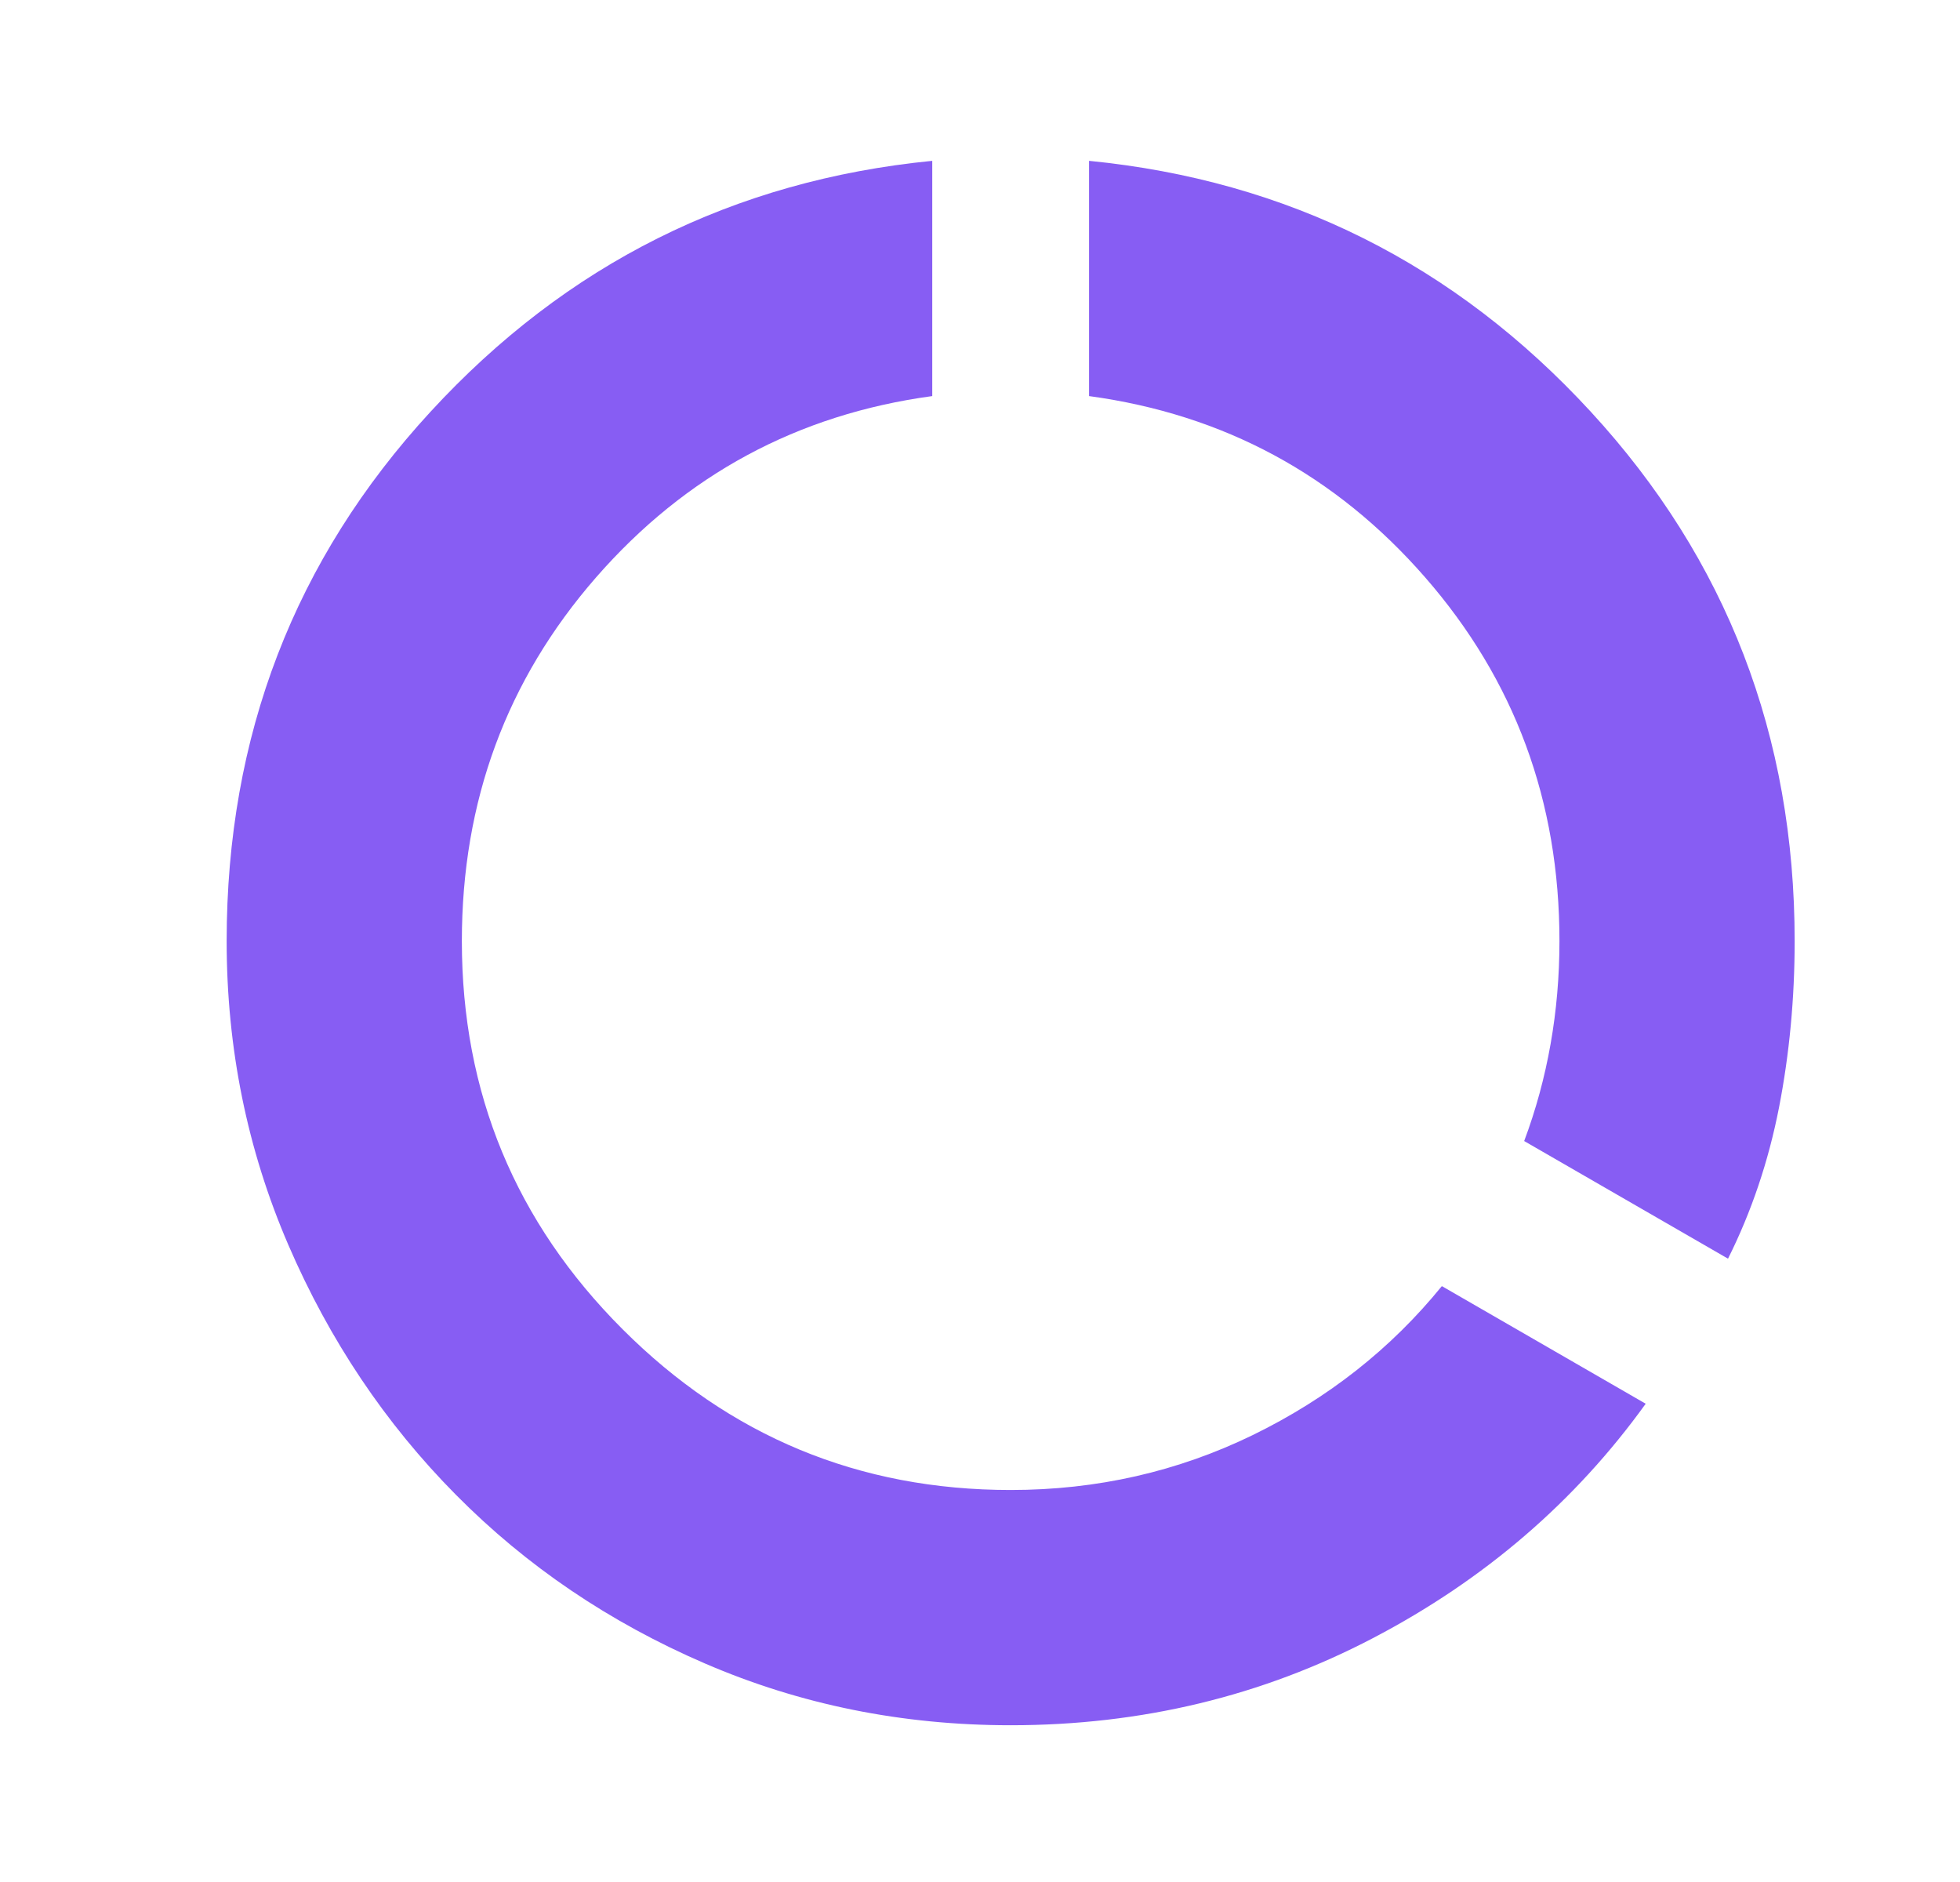
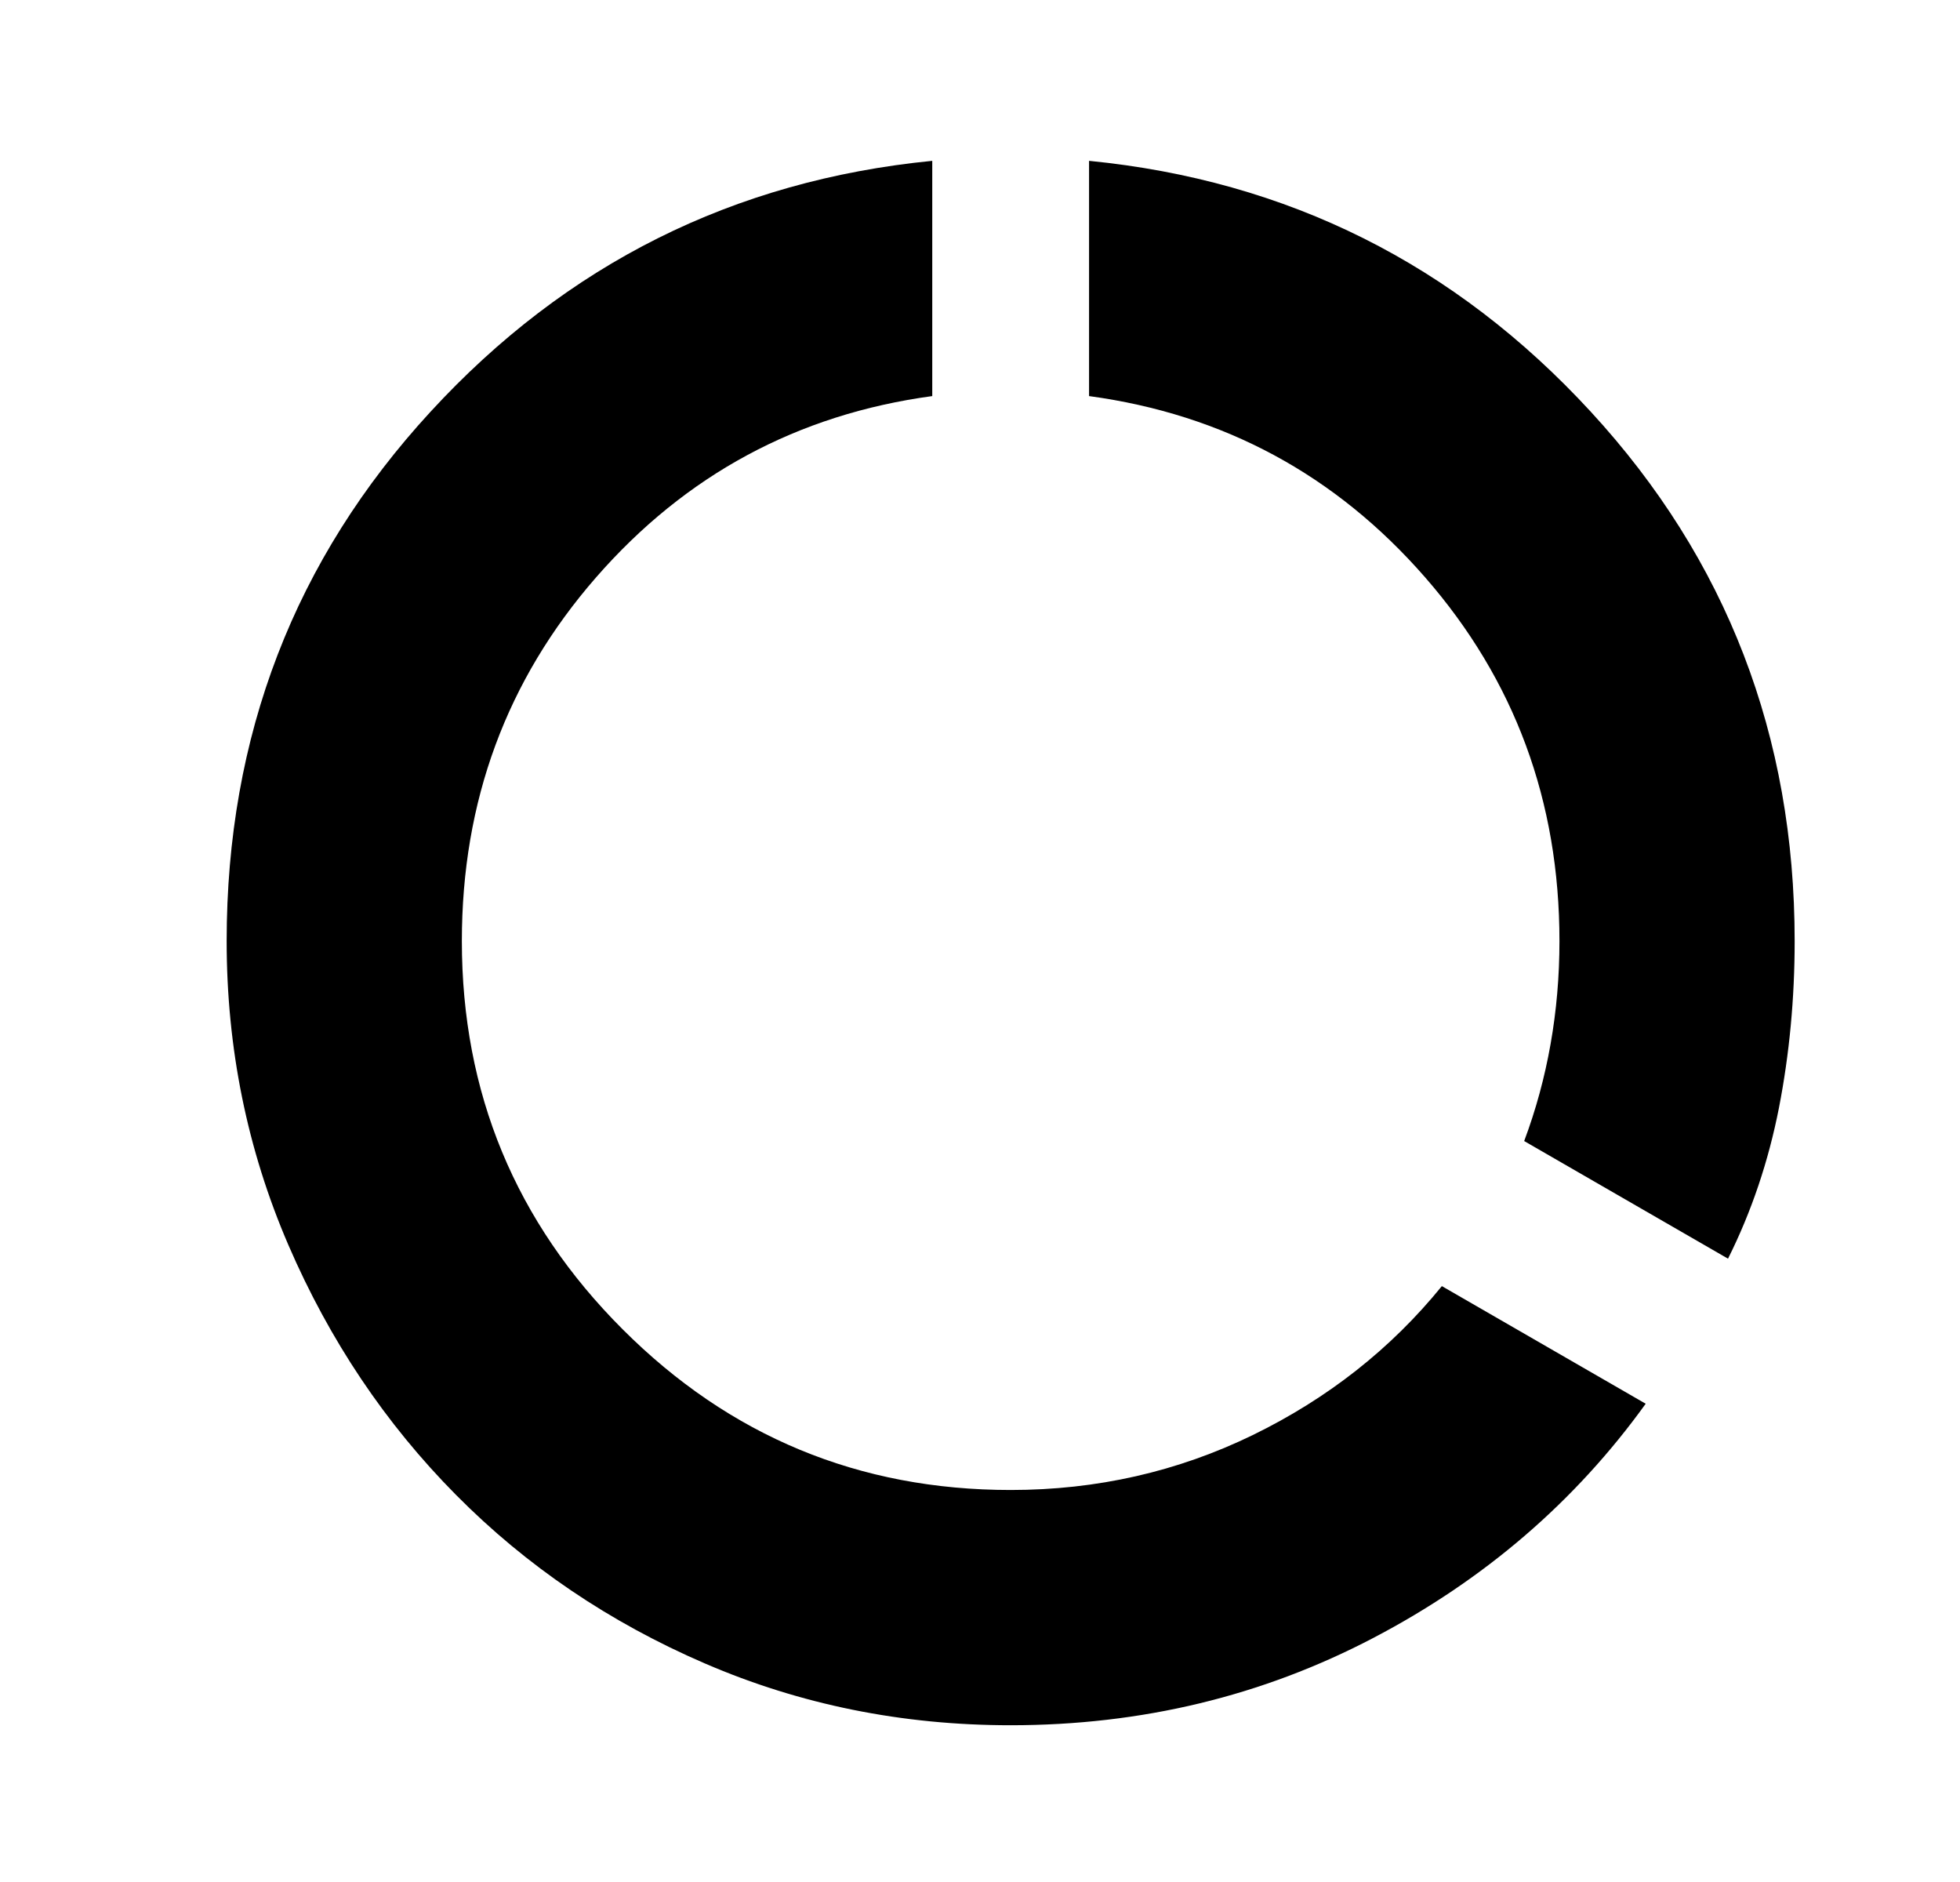
- <svg xmlns="http://www.w3.org/2000/svg" width="25" height="24" viewBox="0 0 25 24" fill="none">
+ <svg xmlns="http://www.w3.org/2000/svg" width="25" height="24" viewBox="0 0 25 24" fill="currentColor">
  <mask id="mask0_1009_49434" style="mask-type:alpha" maskUnits="userSpaceOnUse" x="0" y="0" width="25" height="24">
-     <rect x="0.891" width="24" height="24" fill="#D9D9D9" />
+     <rect x="0.891" width="24" height="24" />
  </mask>
  <g mask="url(#mask0_1009_49434)">
-     <path d="M12.891 22.001C11.507 22.001 10.207 21.738 8.991 21.213C7.774 20.688 6.716 19.972 5.816 19.063C4.916 18.155 4.203 17.092 3.678 15.876C3.153 14.659 2.891 13.367 2.891 12.001C2.891 9.384 3.757 7.134 5.491 5.251C7.224 3.367 9.357 2.301 11.891 2.051V5.051C10.174 5.284 8.745 6.055 7.603 7.363C6.461 8.672 5.891 10.217 5.891 12.001C5.891 13.934 6.574 15.584 7.941 16.951C9.307 18.317 10.957 19.001 12.891 19.001C13.991 19.001 15.02 18.767 15.978 18.301C16.936 17.834 17.741 17.201 18.391 16.401L20.991 17.901C20.091 19.151 18.932 20.147 17.516 20.888C16.099 21.63 14.557 22.001 12.891 22.001ZM22.041 16.051L19.441 14.551C19.591 14.151 19.703 13.738 19.778 13.313C19.853 12.888 19.891 12.451 19.891 12.001C19.891 10.217 19.32 8.672 18.178 7.363C17.037 6.055 15.607 5.284 13.891 5.051V2.051C16.424 2.301 18.557 3.367 20.291 5.251C22.024 7.134 22.891 9.384 22.891 12.001C22.891 12.734 22.824 13.442 22.691 14.126C22.557 14.809 22.341 15.451 22.041 16.051Z" fill="#875DF3" />
+     <path d="M12.891 22.001C11.507 22.001 10.207 21.738 8.991 21.213C7.774 20.688 6.716 19.972 5.816 19.063C4.916 18.155 4.203 17.092 3.678 15.876C3.153 14.659 2.891 13.367 2.891 12.001C2.891 9.384 3.757 7.134 5.491 5.251C7.224 3.367 9.357 2.301 11.891 2.051V5.051C10.174 5.284 8.745 6.055 7.603 7.363C6.461 8.672 5.891 10.217 5.891 12.001C5.891 13.934 6.574 15.584 7.941 16.951C9.307 18.317 10.957 19.001 12.891 19.001C13.991 19.001 15.02 18.767 15.978 18.301C16.936 17.834 17.741 17.201 18.391 16.401L20.991 17.901C20.091 19.151 18.932 20.147 17.516 20.888C16.099 21.63 14.557 22.001 12.891 22.001ZM22.041 16.051L19.441 14.551C19.591 14.151 19.703 13.738 19.778 13.313C19.853 12.888 19.891 12.451 19.891 12.001C19.891 10.217 19.32 8.672 18.178 7.363C17.037 6.055 15.607 5.284 13.891 5.051V2.051C16.424 2.301 18.557 3.367 20.291 5.251C22.024 7.134 22.891 9.384 22.891 12.001C22.891 12.734 22.824 13.442 22.691 14.126C22.557 14.809 22.341 15.451 22.041 16.051Z" />
  </g>
</svg>
